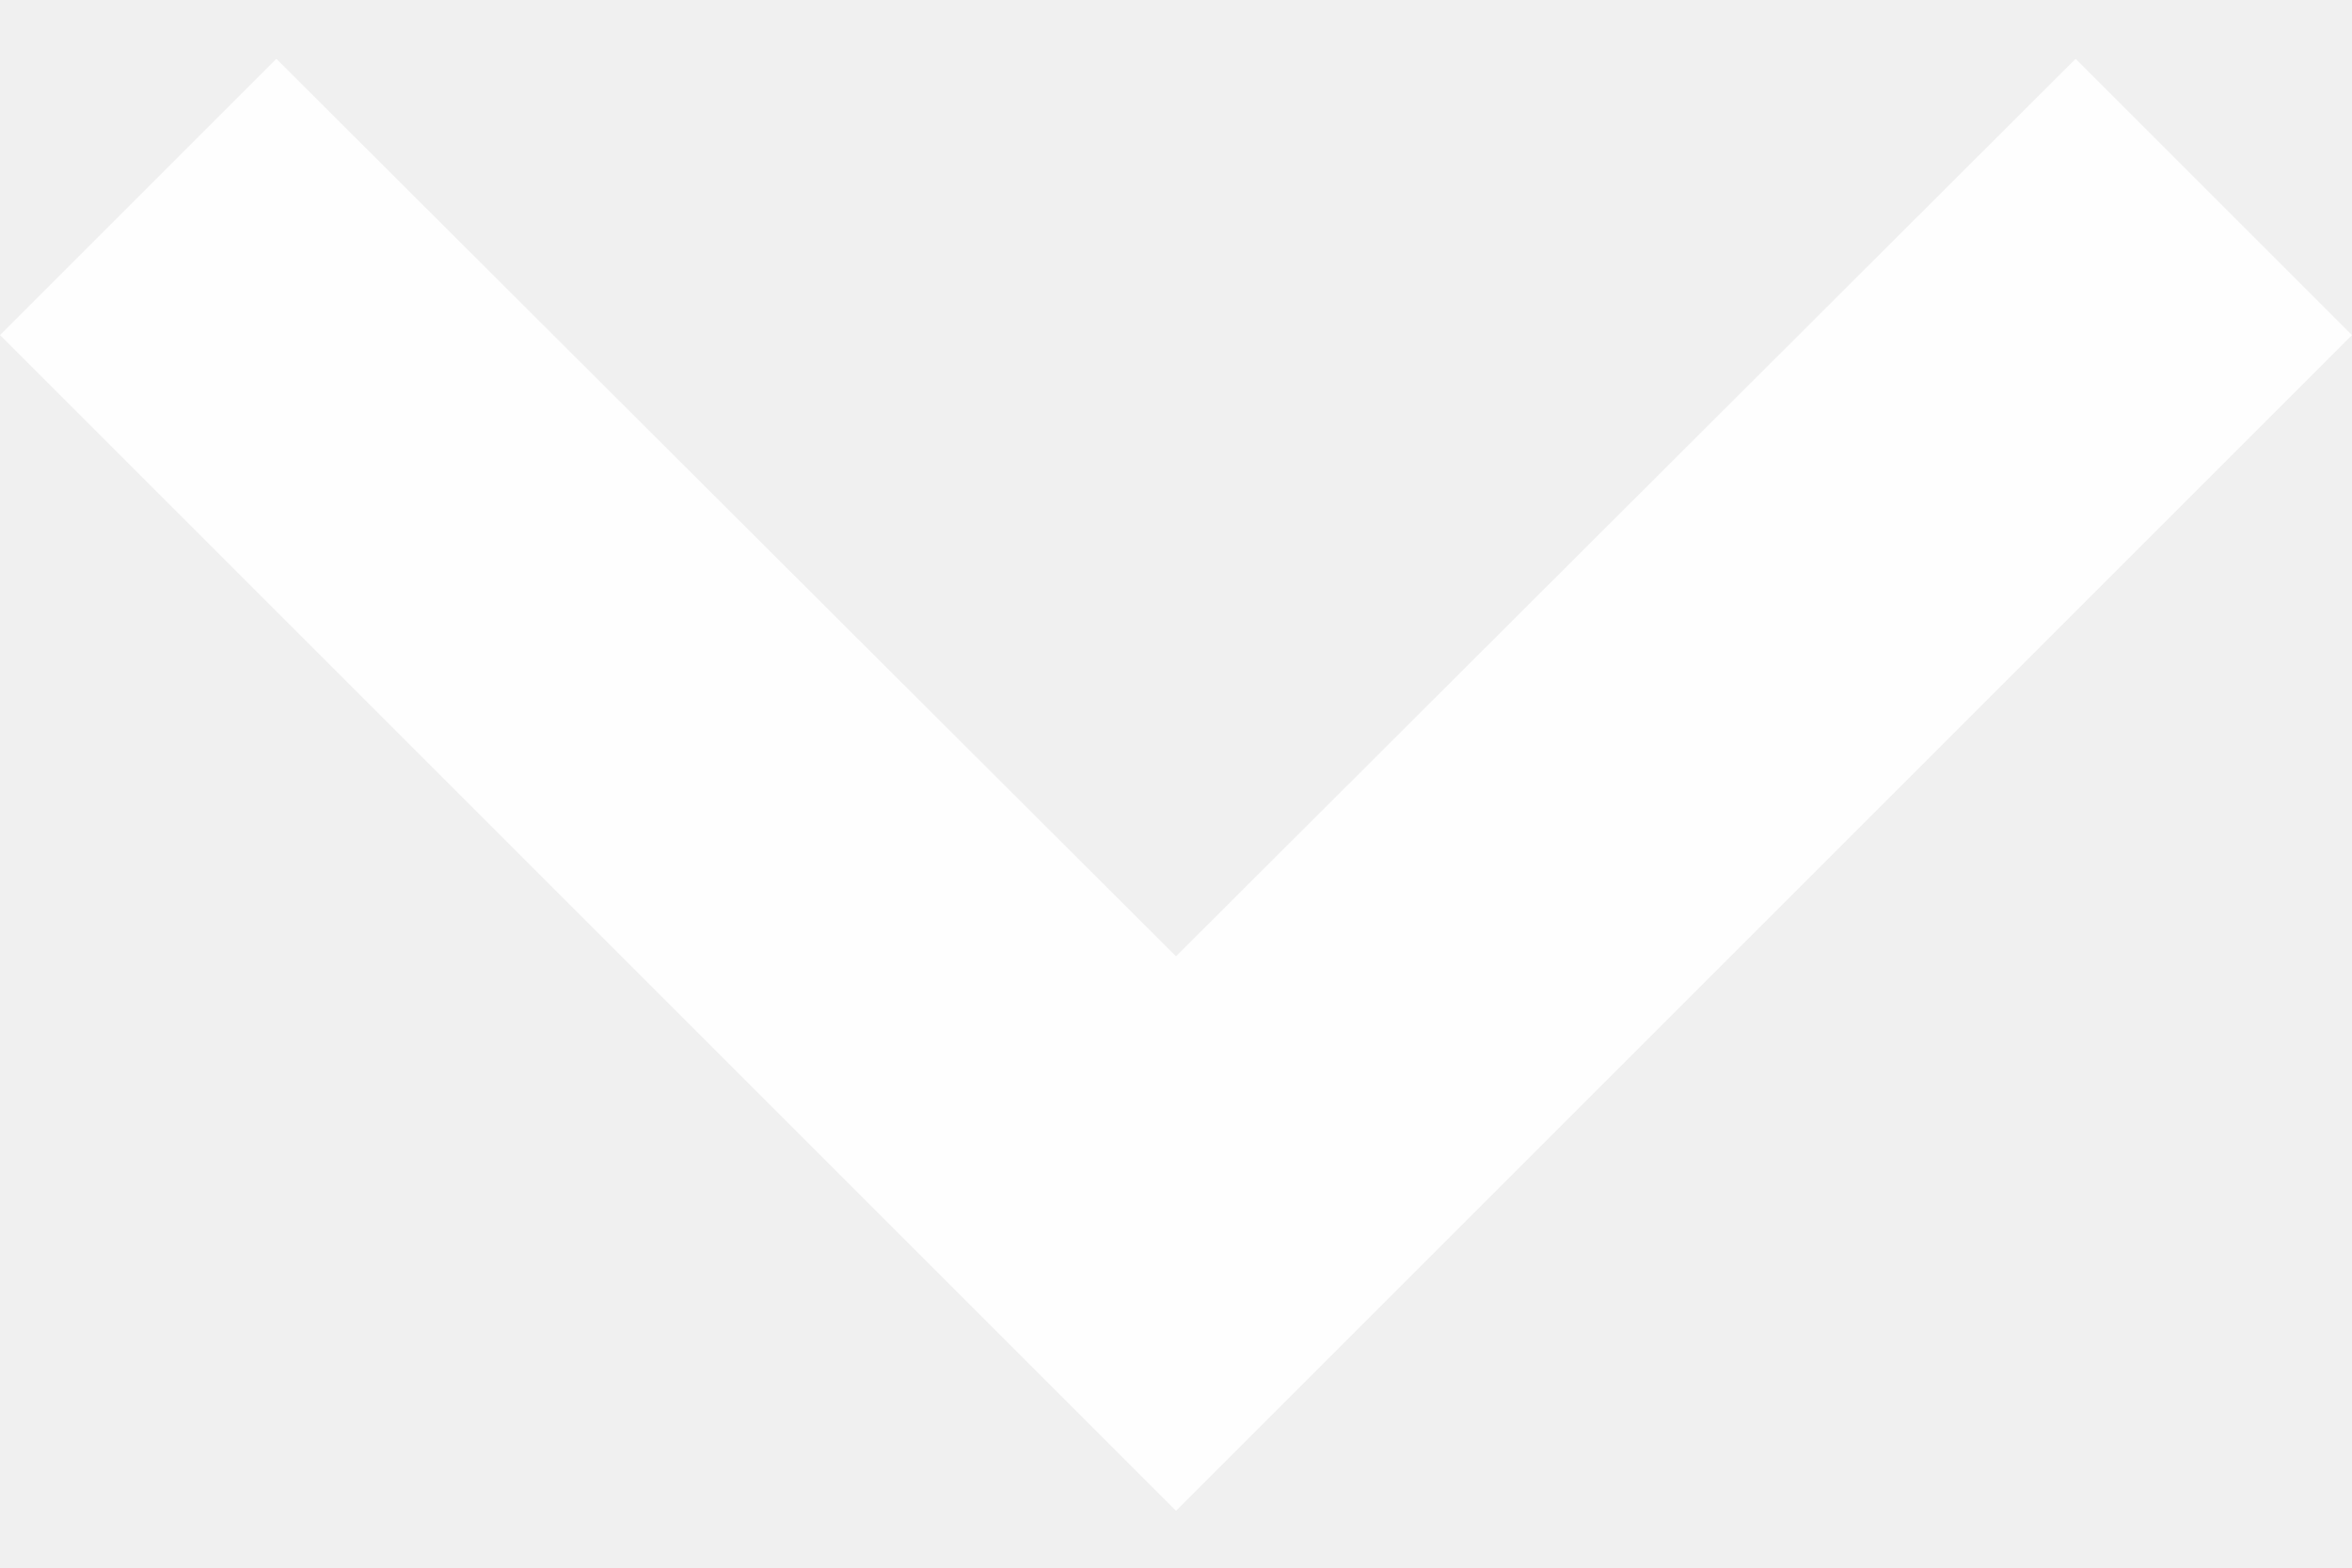
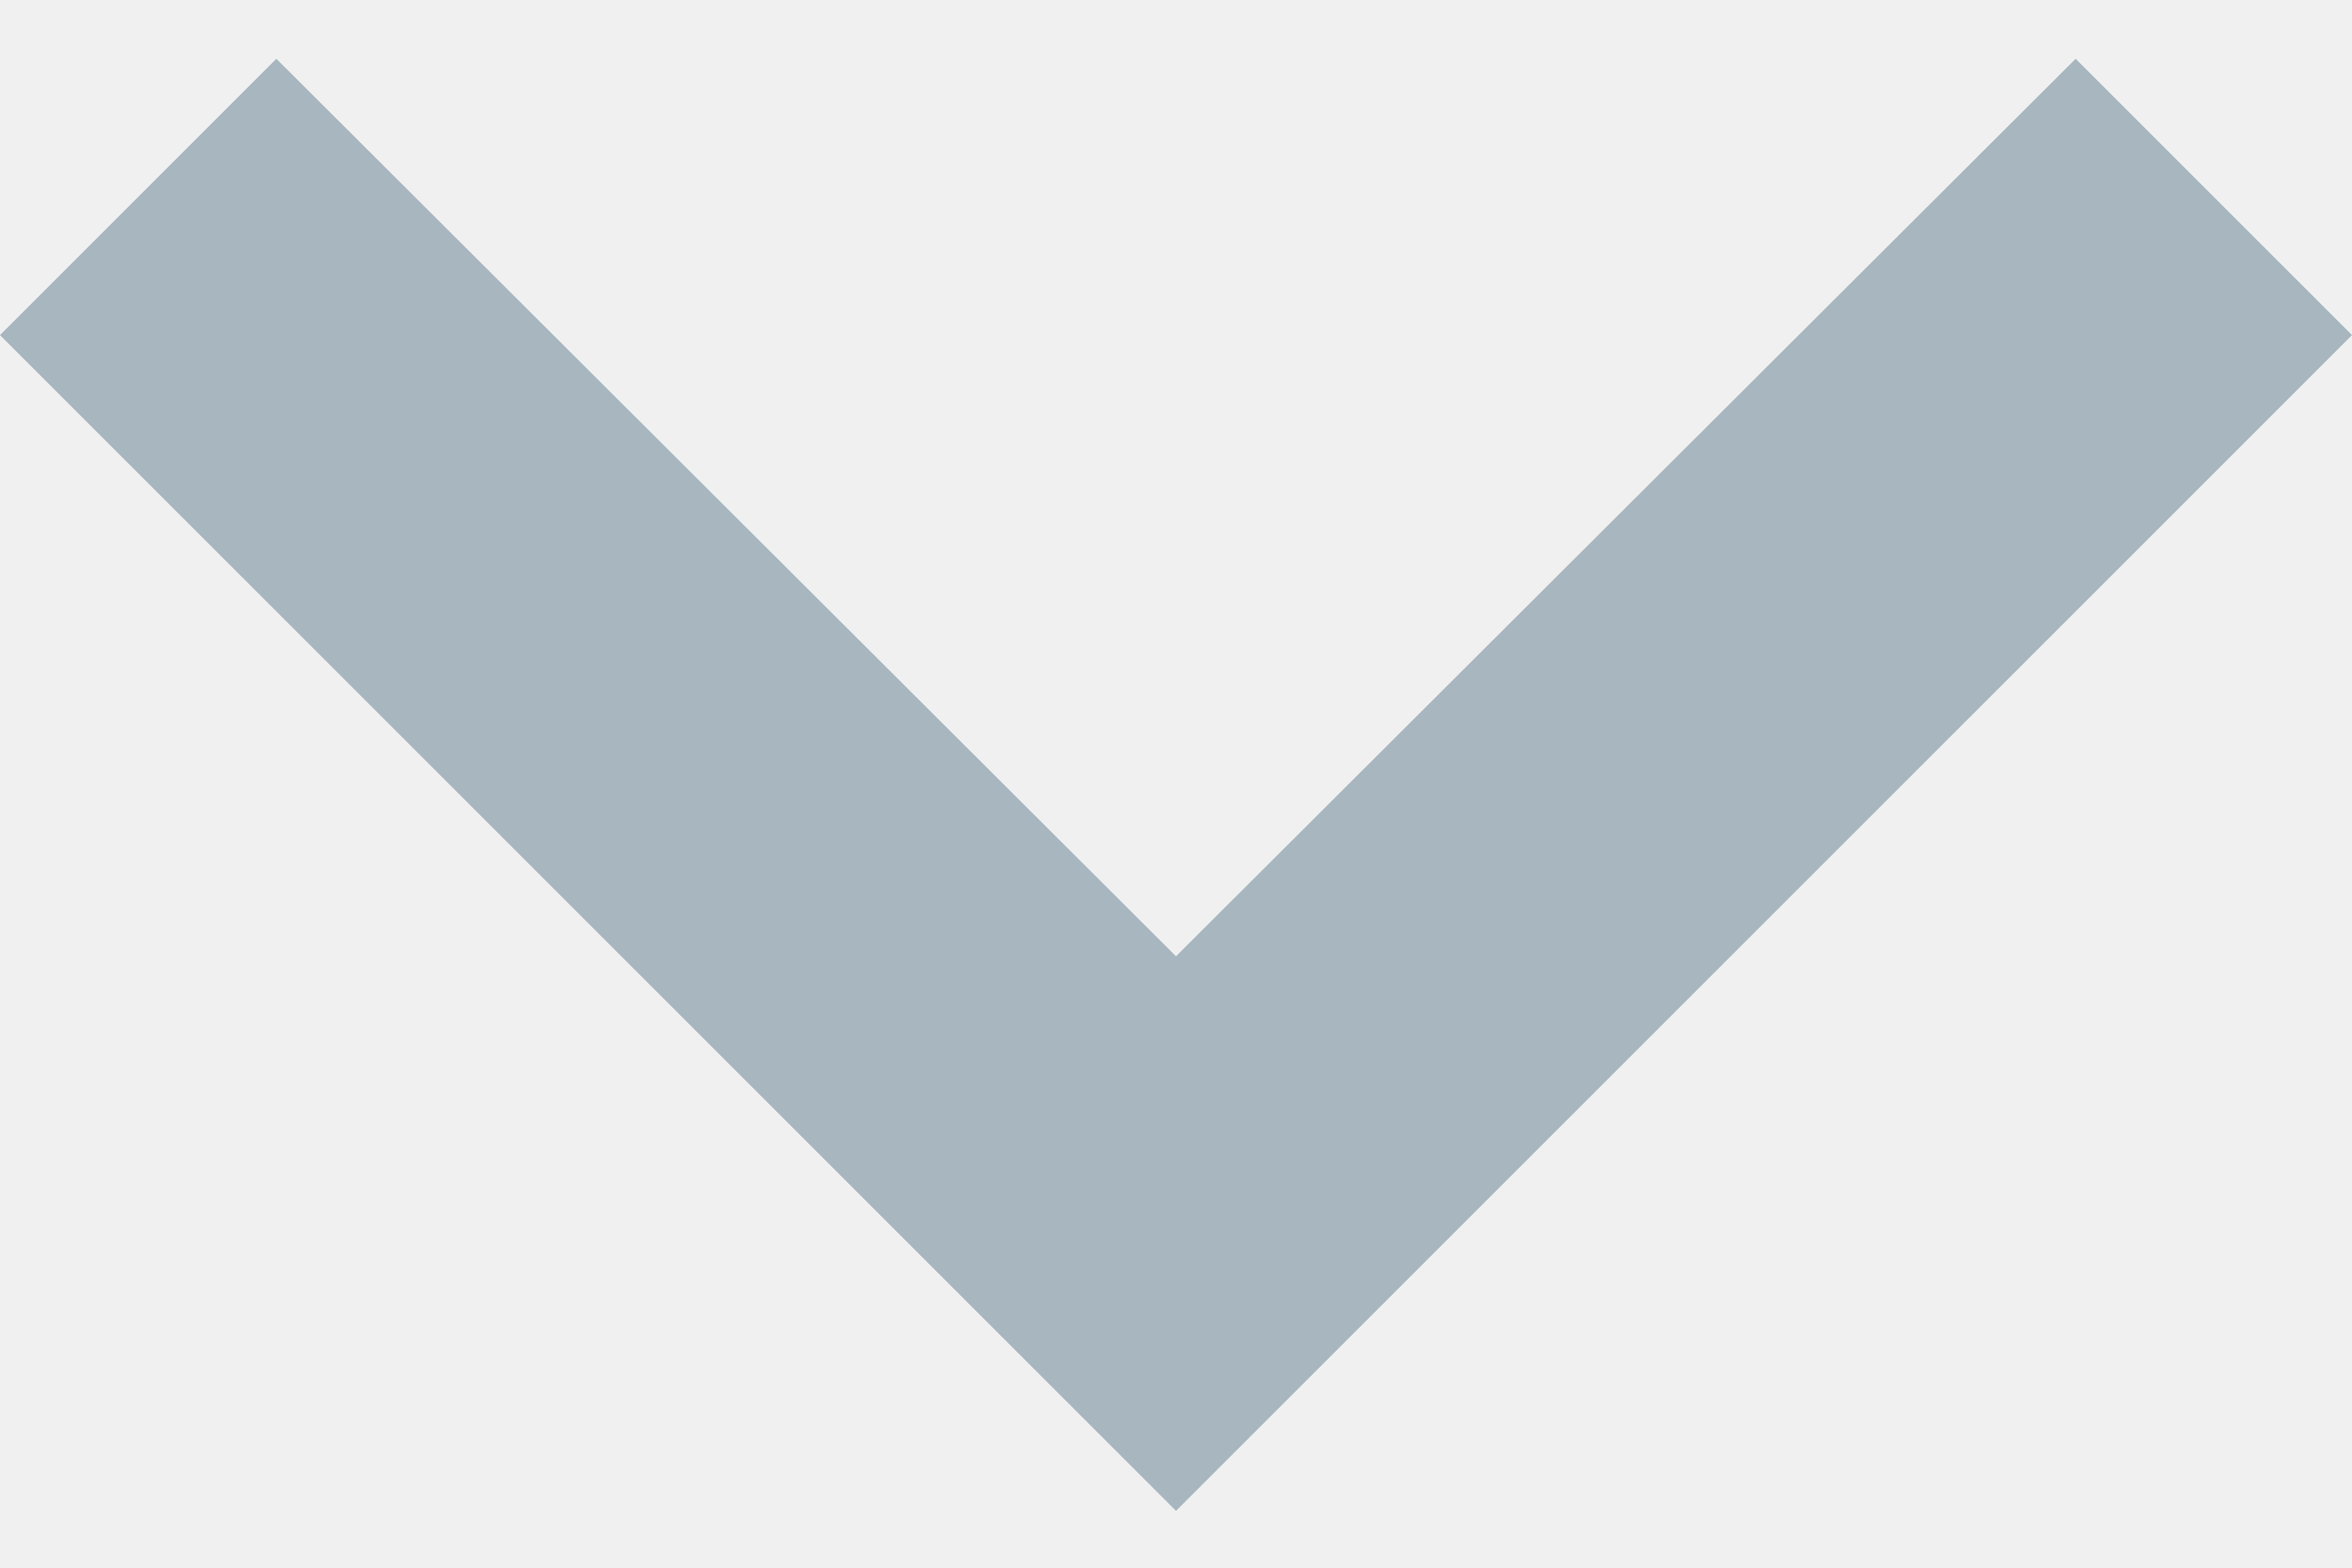
<svg xmlns="http://www.w3.org/2000/svg" width="100%" height="100%" viewBox="0 0 12 8" fill="none">
-   <path d="M1.41 0.3L6 4.88L10.59 0.3L12 1.71L6 7.71L0 1.71L1.41 0.3Z" fill="white" fill-opacity="0.9" />
+   <path d="M1.41 0.3L6 4.88L10.59 0.3L12 1.71L6 7.71L0 1.71L1.41 0.3Z" fill="#9FAFB9" fill-opacity="0.9" />
</svg>
